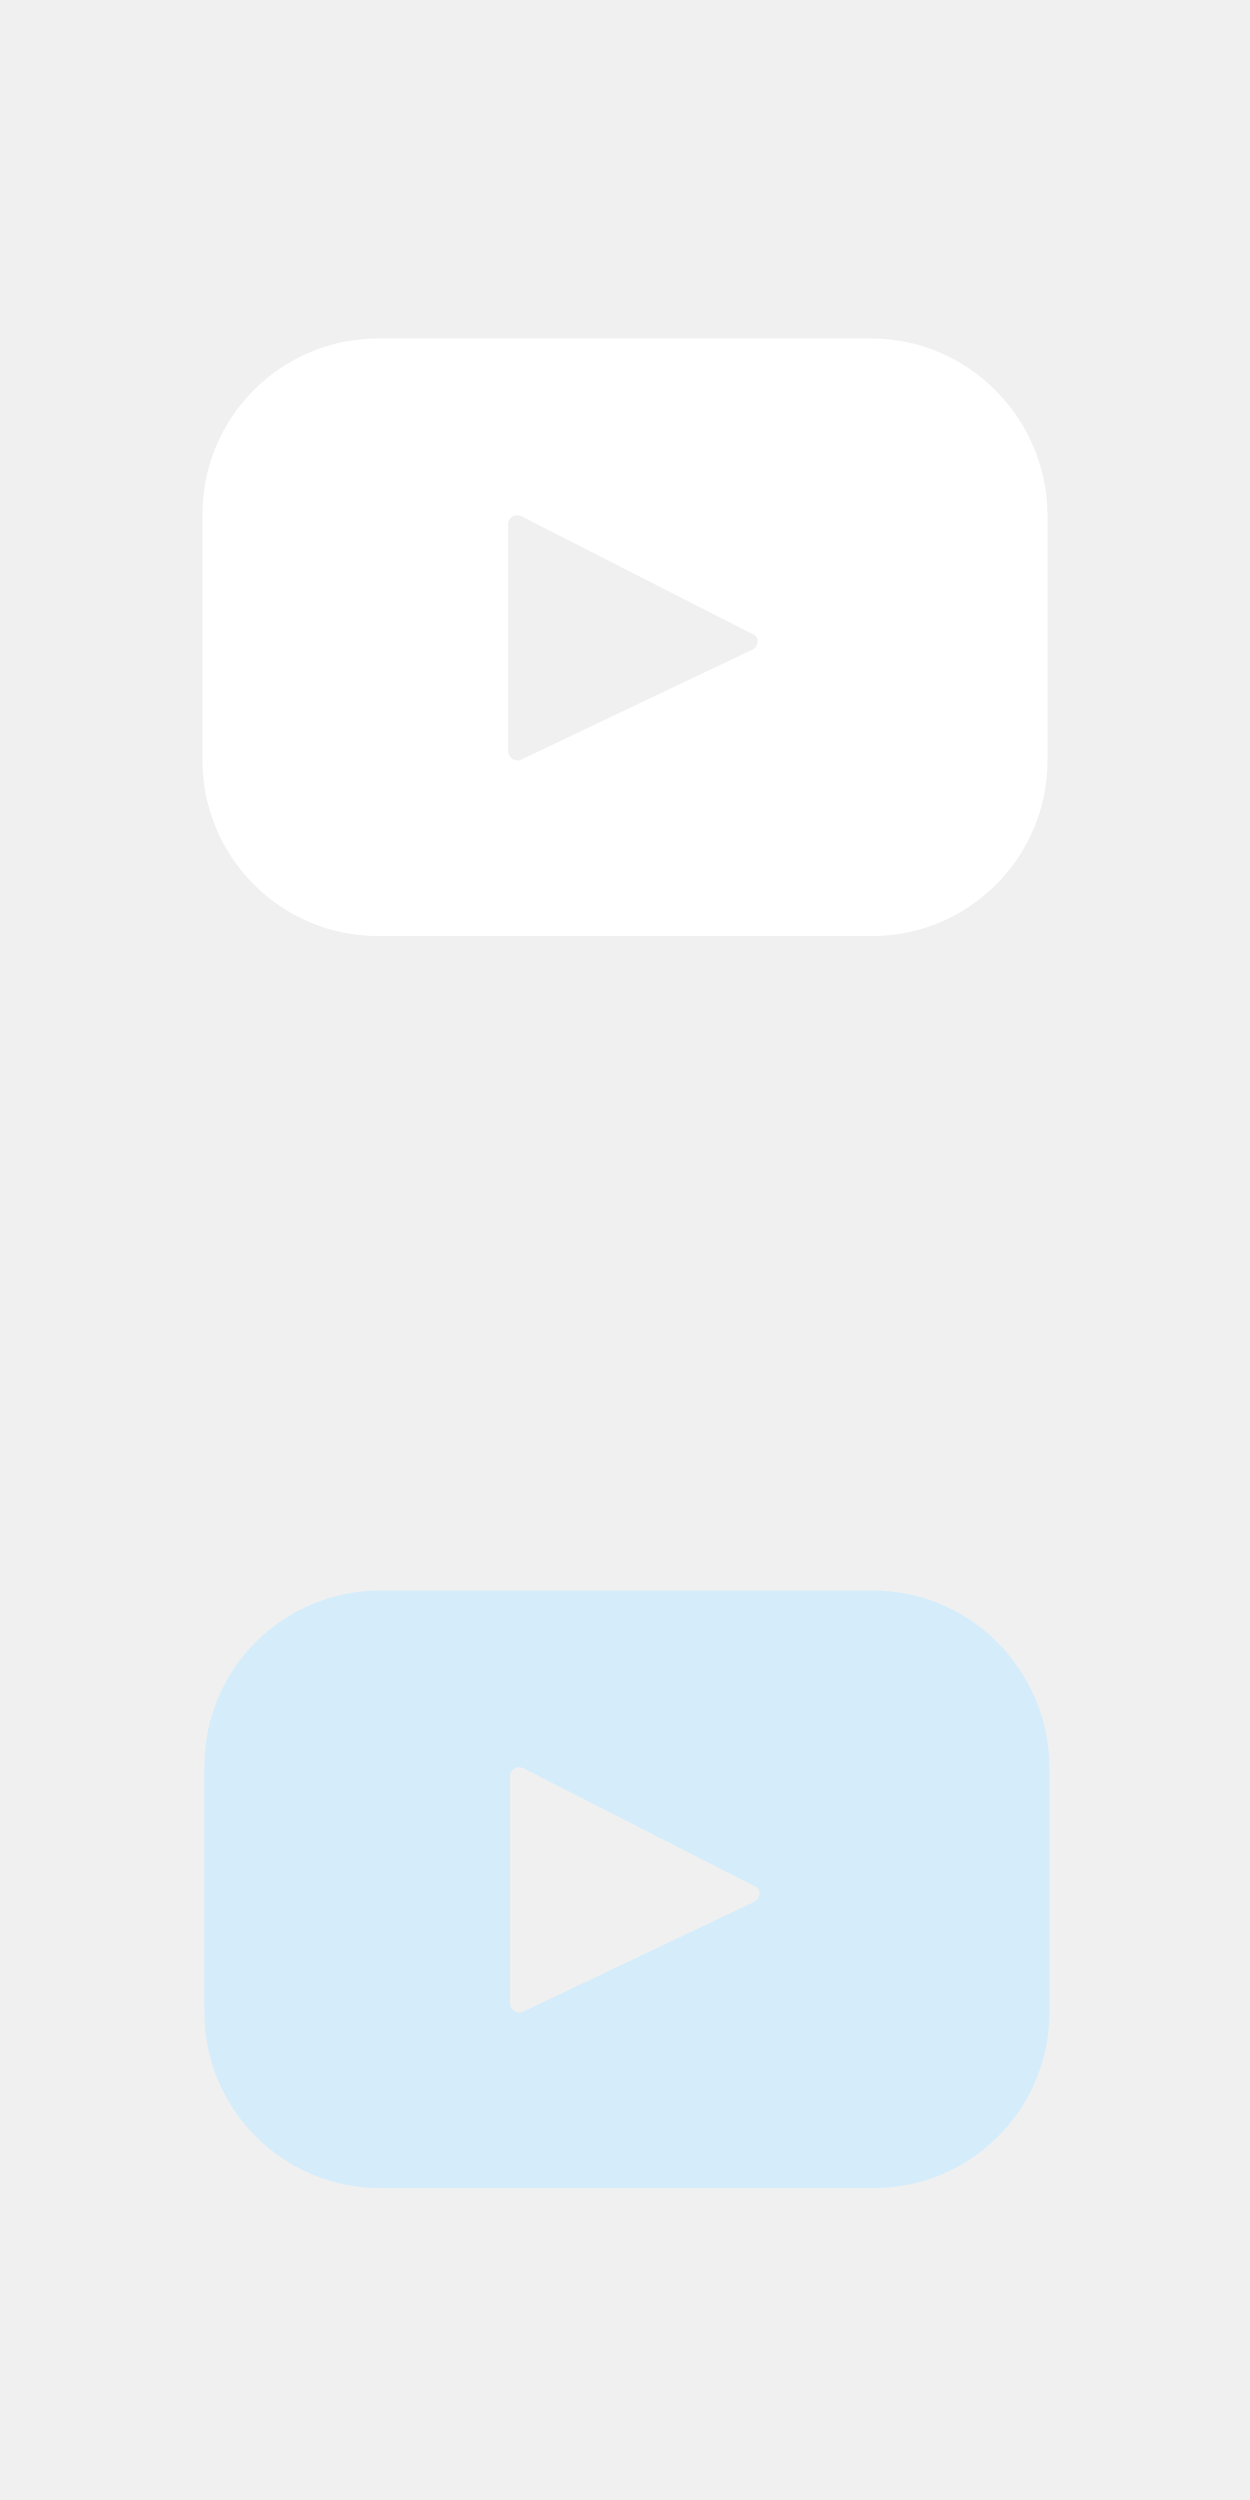
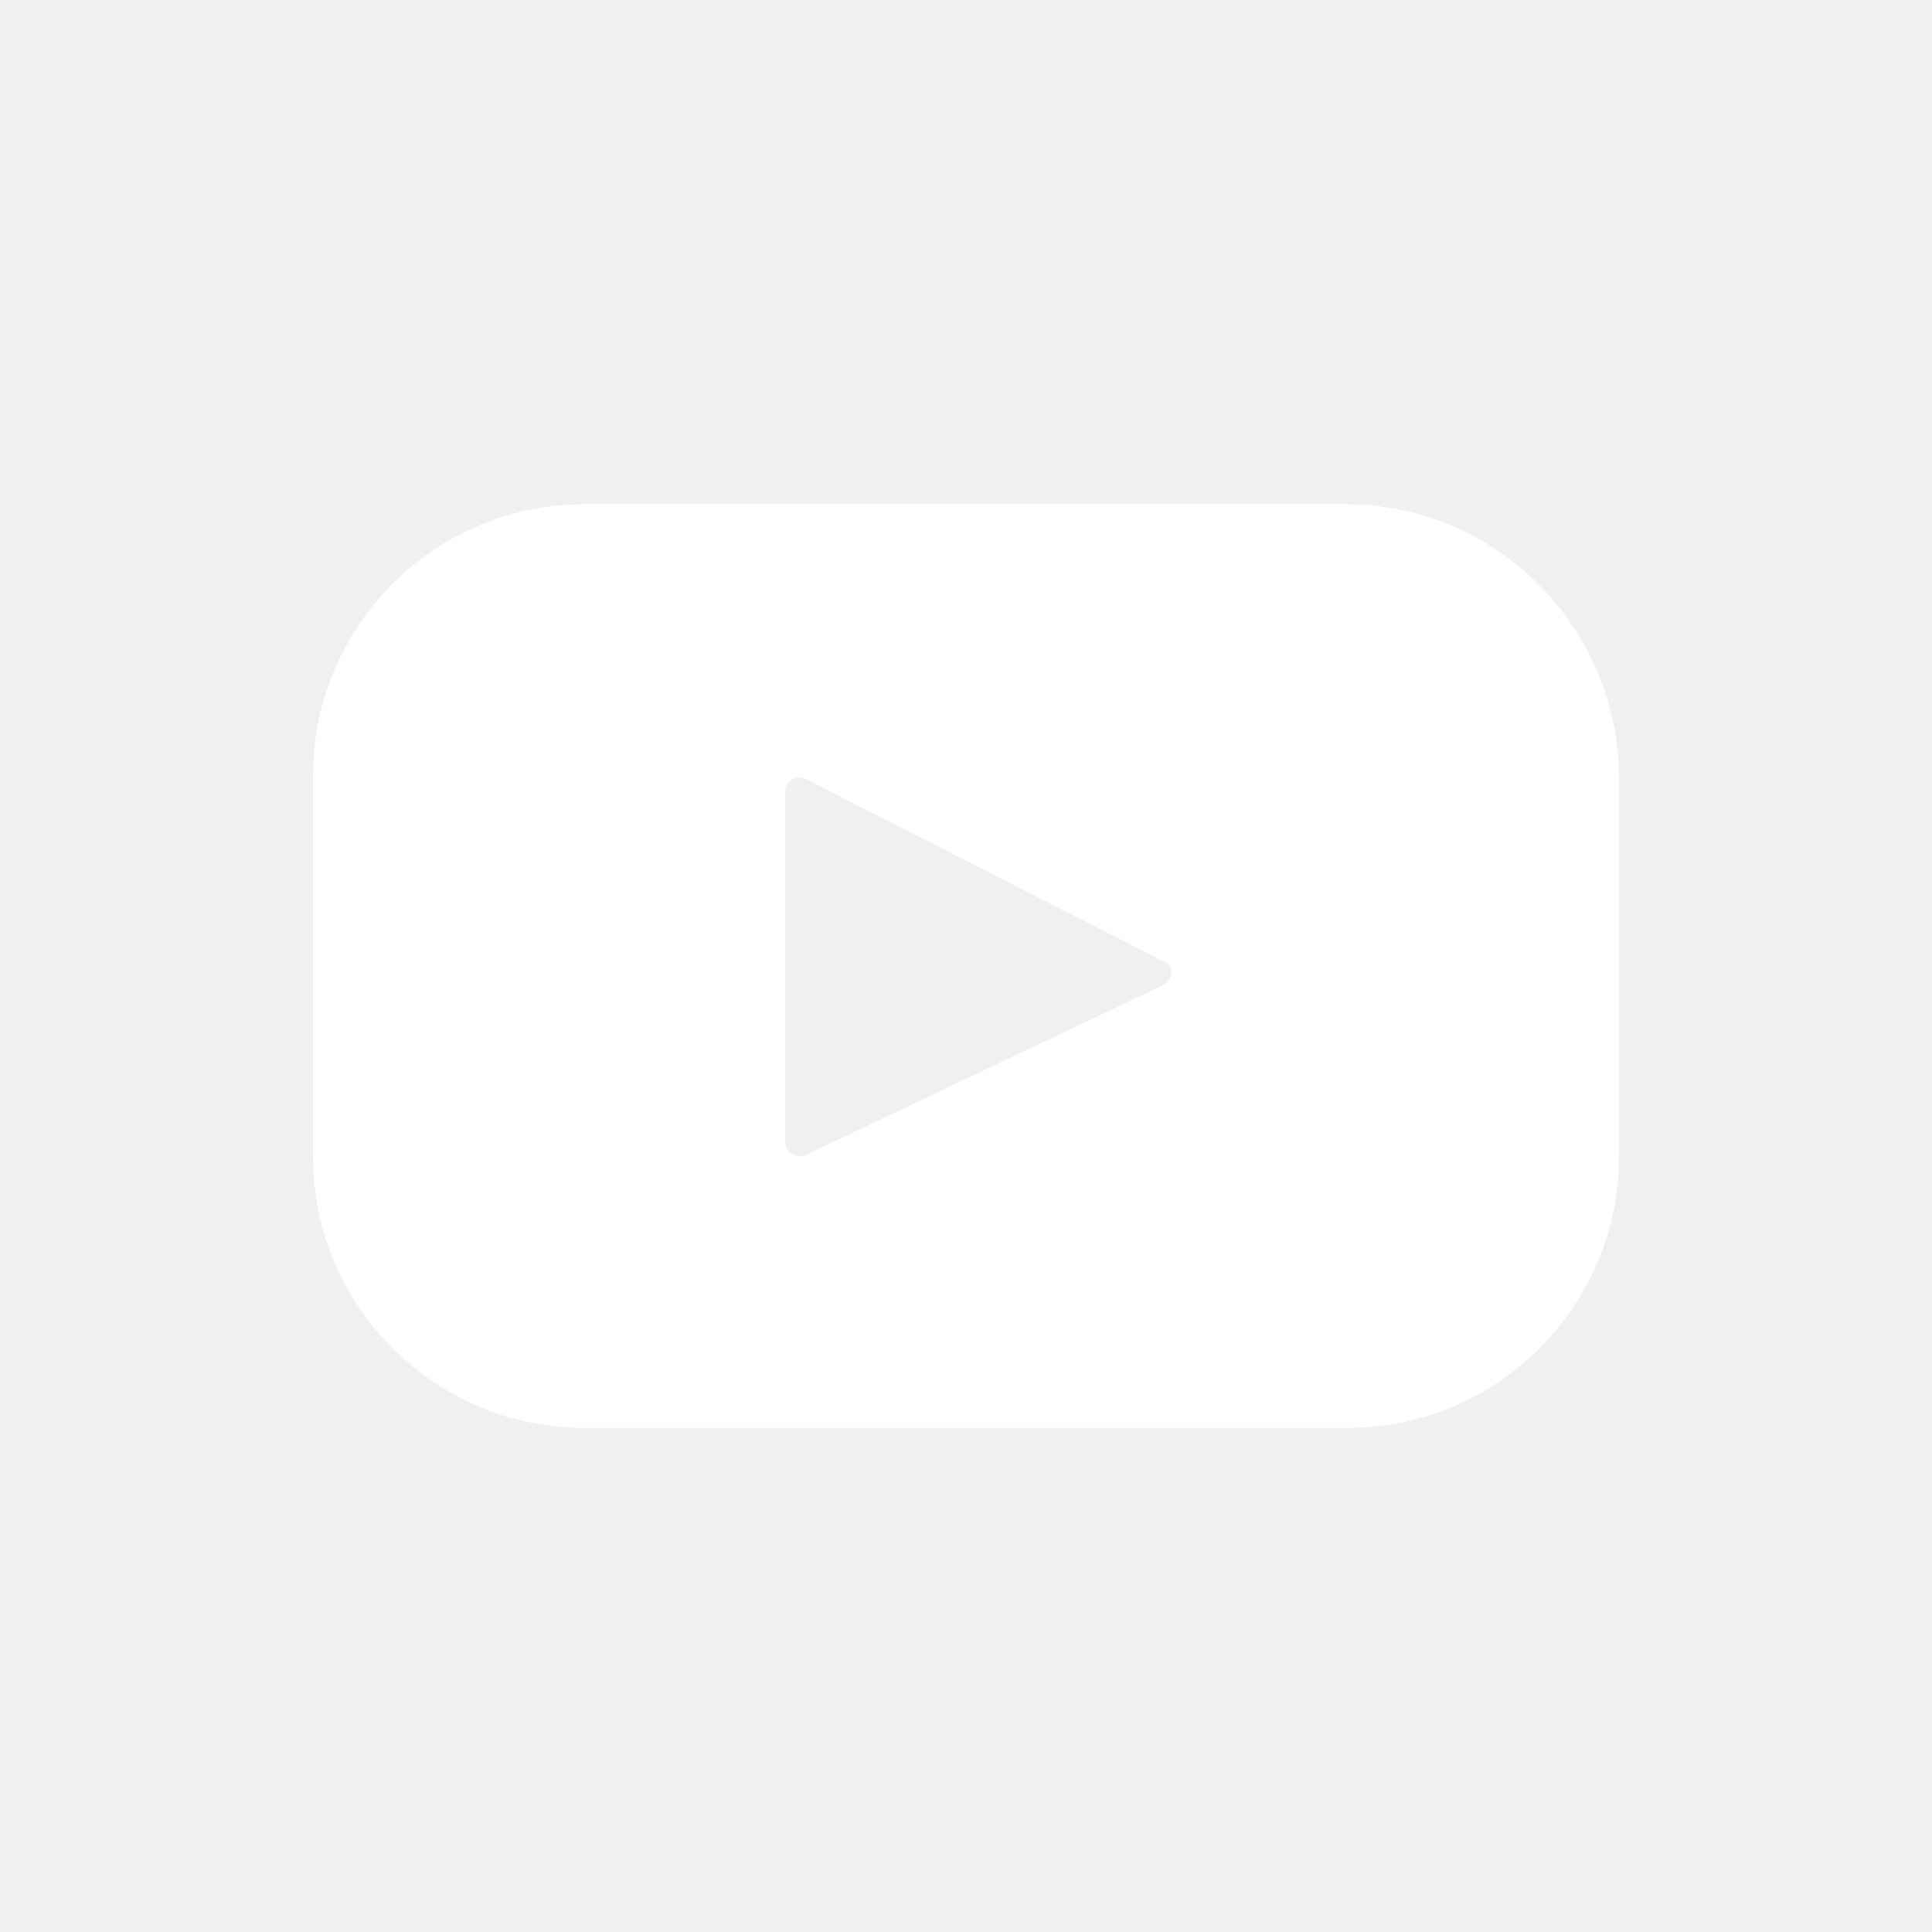
- <svg xmlns="http://www.w3.org/2000/svg" id="svg3722" xml:space="preserve" enable-background="new 0 0 32 64" viewBox="0 0 32 64" height="64px" width="32px" y="0px" x="0px" version="1.1">
+ <svg xmlns="http://www.w3.org/2000/svg" id="svg3722" xml:space="preserve" enable-background="new 0 0 32 64" viewBox="0 0 32 32" height="32" width="32" y="0px" x="0px" version="1.1">
  <defs id="defs3726" />
-   <g id="Layer_1" transform="translate(0.02714485,-0.8940748)">
-     <path id="XMLID_765_" d="M 22.312,41.611 H 9.701 c -2.481,0 -4.496,2.014 -4.496,4.496 v 6.306 c 0,2.481 2.014,4.496 4.496,4.496 h 12.641 c 2.481,0 4.496,-2.014 4.496,-4.496 V 46.107 c -0.029,-2.481 -2.043,-4.496 -4.525,-4.496 z m -3.036,7.97 -5.897,2.803 c -0.146,0.088 -0.35,-0.029 -0.35,-0.204 v -5.809 c 0,-0.175 0.175,-0.292 0.35,-0.204 l 5.897,3.007 c 0.204,0.058 0.175,0.321 0,0.409 z" class="st0" style="fill:#d5edfa" />
-     <path id="XMLID_766_" d="M 22.264,9.559 H 9.653 c -2.481,0 -4.496,2.014 -4.496,4.496 v 6.306 c 0,2.481 2.014,4.496 4.496,4.496 H 22.293 c 2.481,0 4.496,-2.014 4.496,-4.496 V 14.055 C 26.76,11.573 24.745,9.559 22.264,9.559 Z m -3.036,7.97 -5.897,2.803 c -0.146,0.088 -0.35,-0.029 -0.35,-0.204 v -5.809 c 0,-0.175 0.175,-0.292 0.35,-0.204 l 5.897,3.007 c 0.204,0.058 0.175,0.321 0,0.409 z" class="st0" style="fill:#ffffff" />
+   <g id="Layer_1" transform="translate(0.02714485,-32.89408)">
+     <path id="XMLID_766_" d="M 22.264,41.246 H 9.653 c -2.481,0 -4.496,2.014 -4.496,4.496 v 6.306 c 0,2.481 2.014,4.496 4.496,4.496 H 22.293 c 2.481,0 4.496,-2.014 4.496,-4.496 v -6.306 c -0.029,-2.481 -2.043,-4.496 -4.525,-4.496 z m -3.036,7.97 -5.897,2.803 c -0.146,0.088 -0.35,-0.029 -0.35,-0.204 v -5.809 c 0,-0.175 0.175,-0.292 0.35,-0.204 l 5.897,3.007 c 0.204,0.058 0.175,0.321 0,0.409 z" class="st0" style="fill:#ffffff" />
  </g>
-   <g id="Layer_2" display="none" />
-   <g id="specctr" display="none" style="display:none">
+   <g id="Layer_2" display="none" style="display:none" transform="translate(0,-32)" />
+   <g id="specctr" display="none" style="display:none" transform="translate(0,-32)">
    <g id="Dimensions" display="inline" style="display:inline" />
    <g id="Spacing" display="inline" style="display:inline" />
    <g id="Text_Properties" display="inline" style="display:inline" />
    <g id="Object_Properties" display="inline" style="display:inline" />
  </g>
  <style id="" type="" />
</svg>
